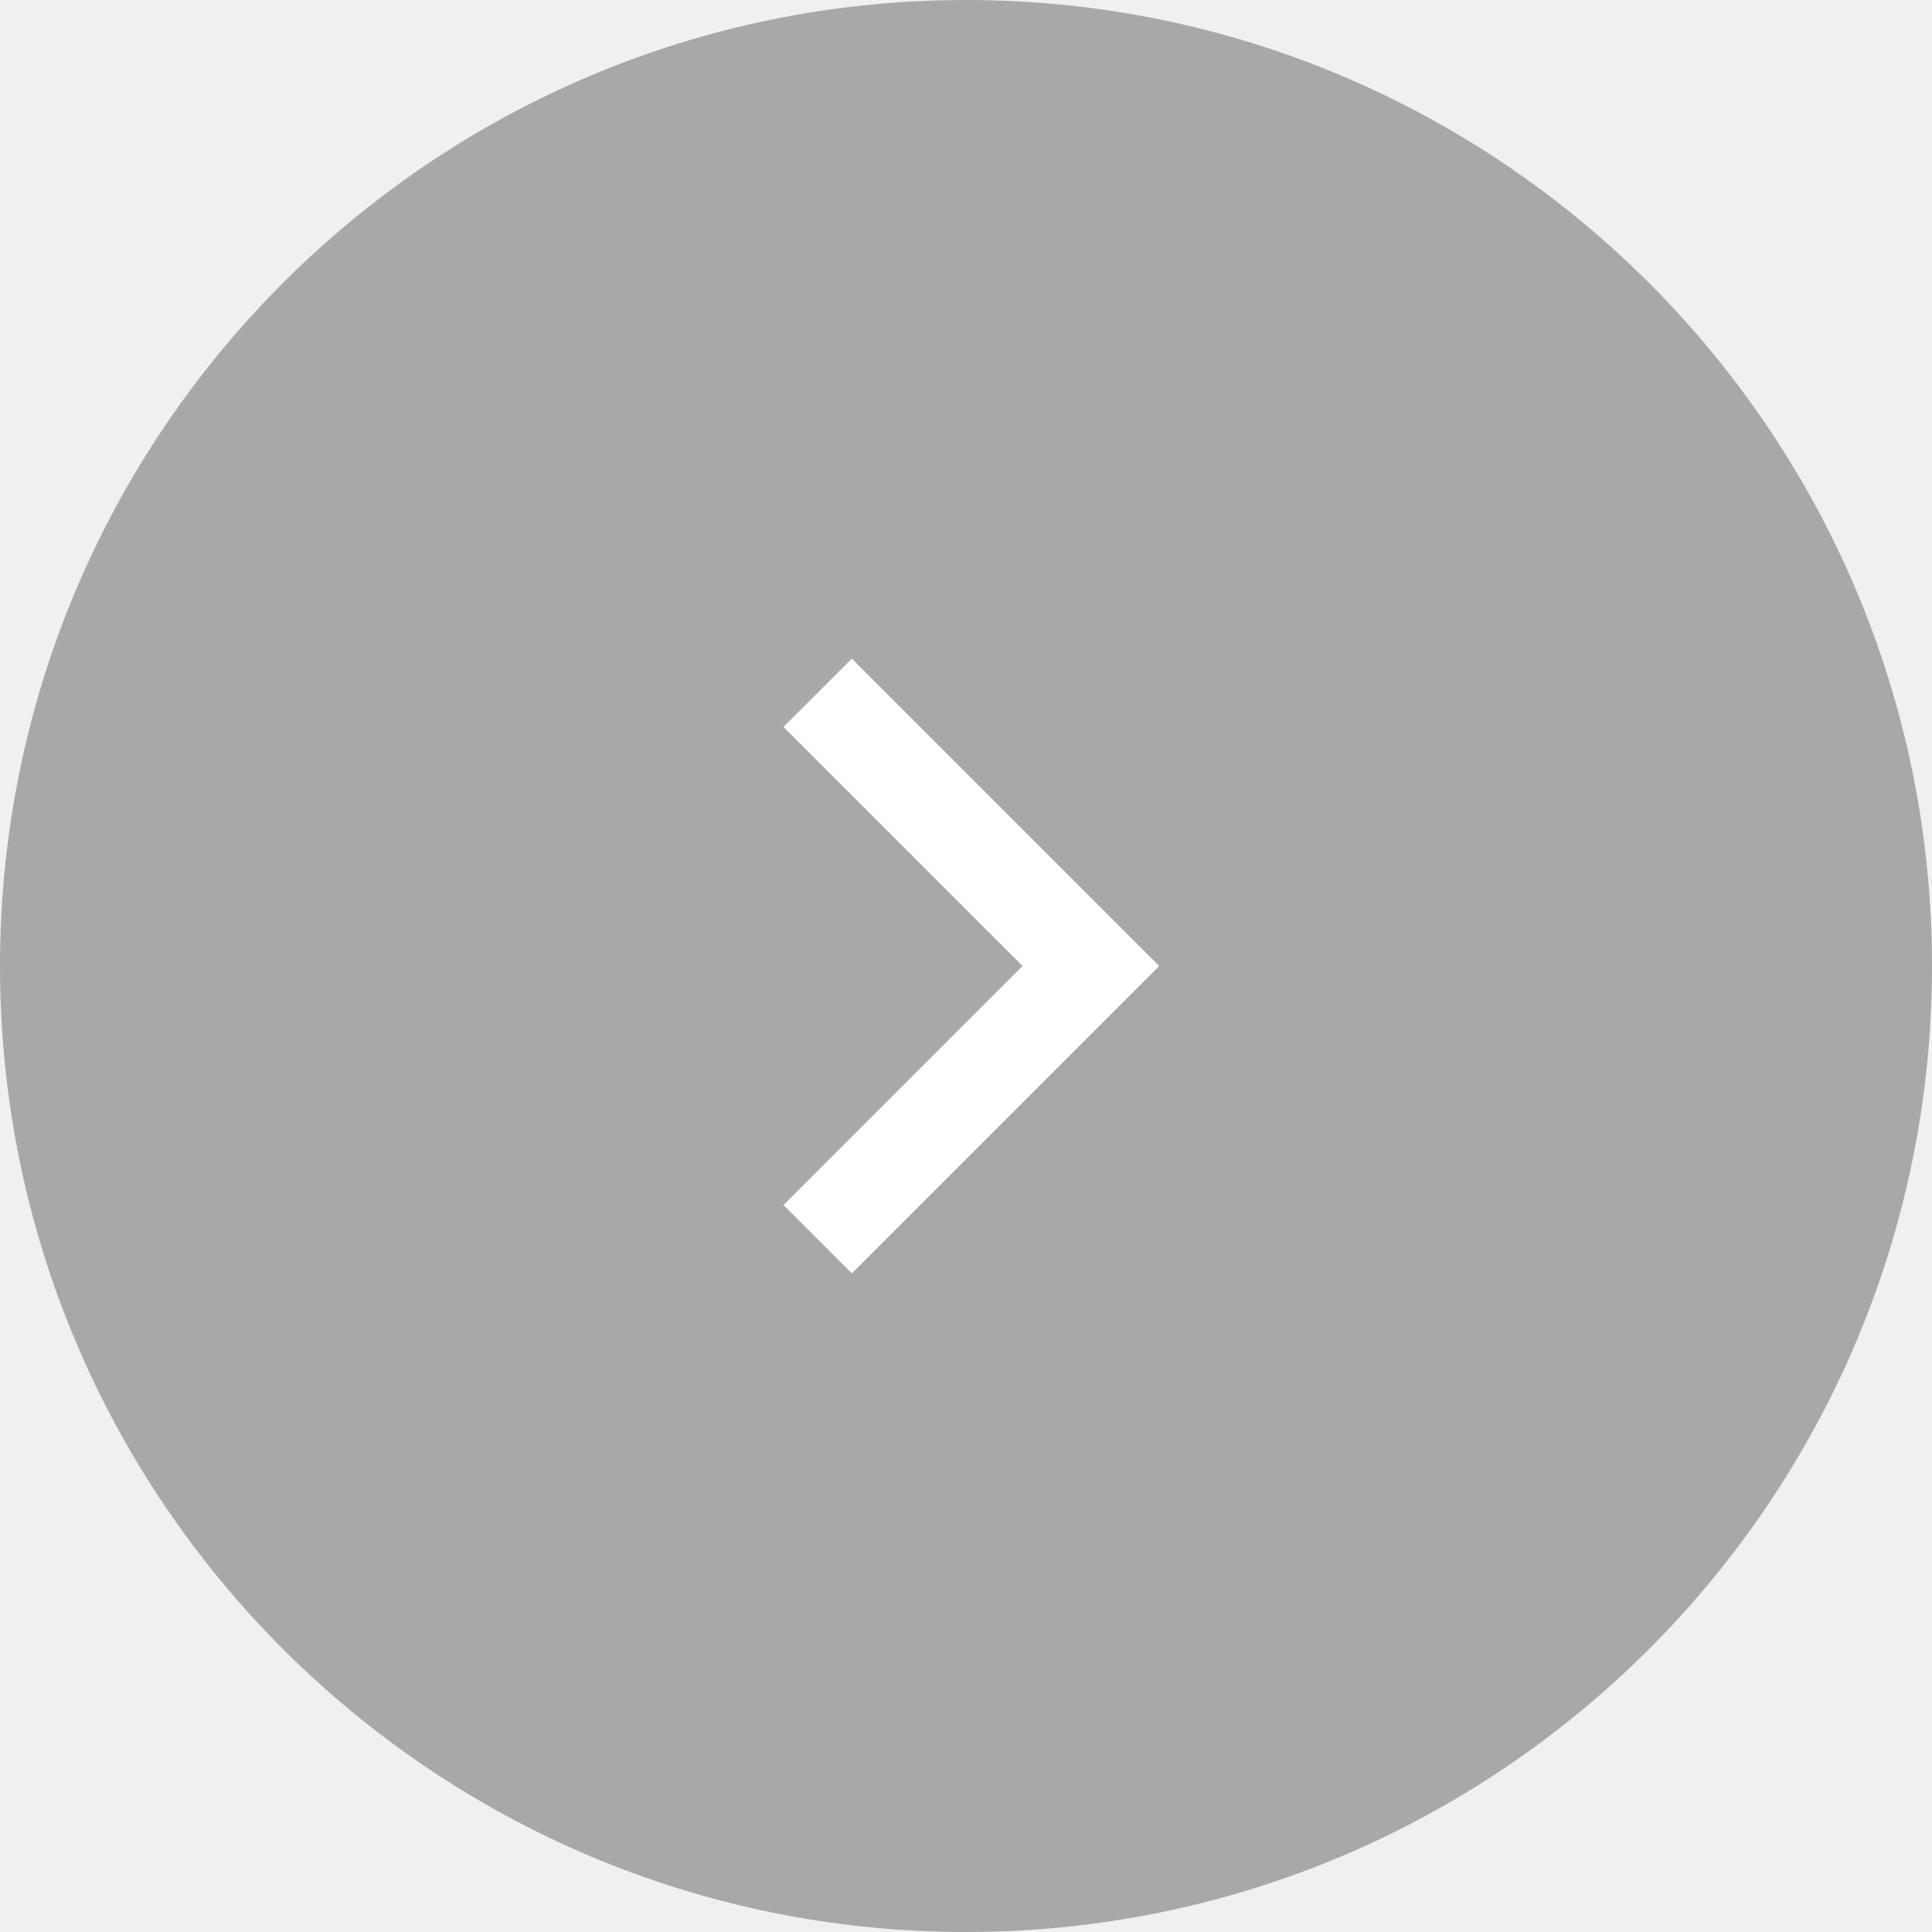
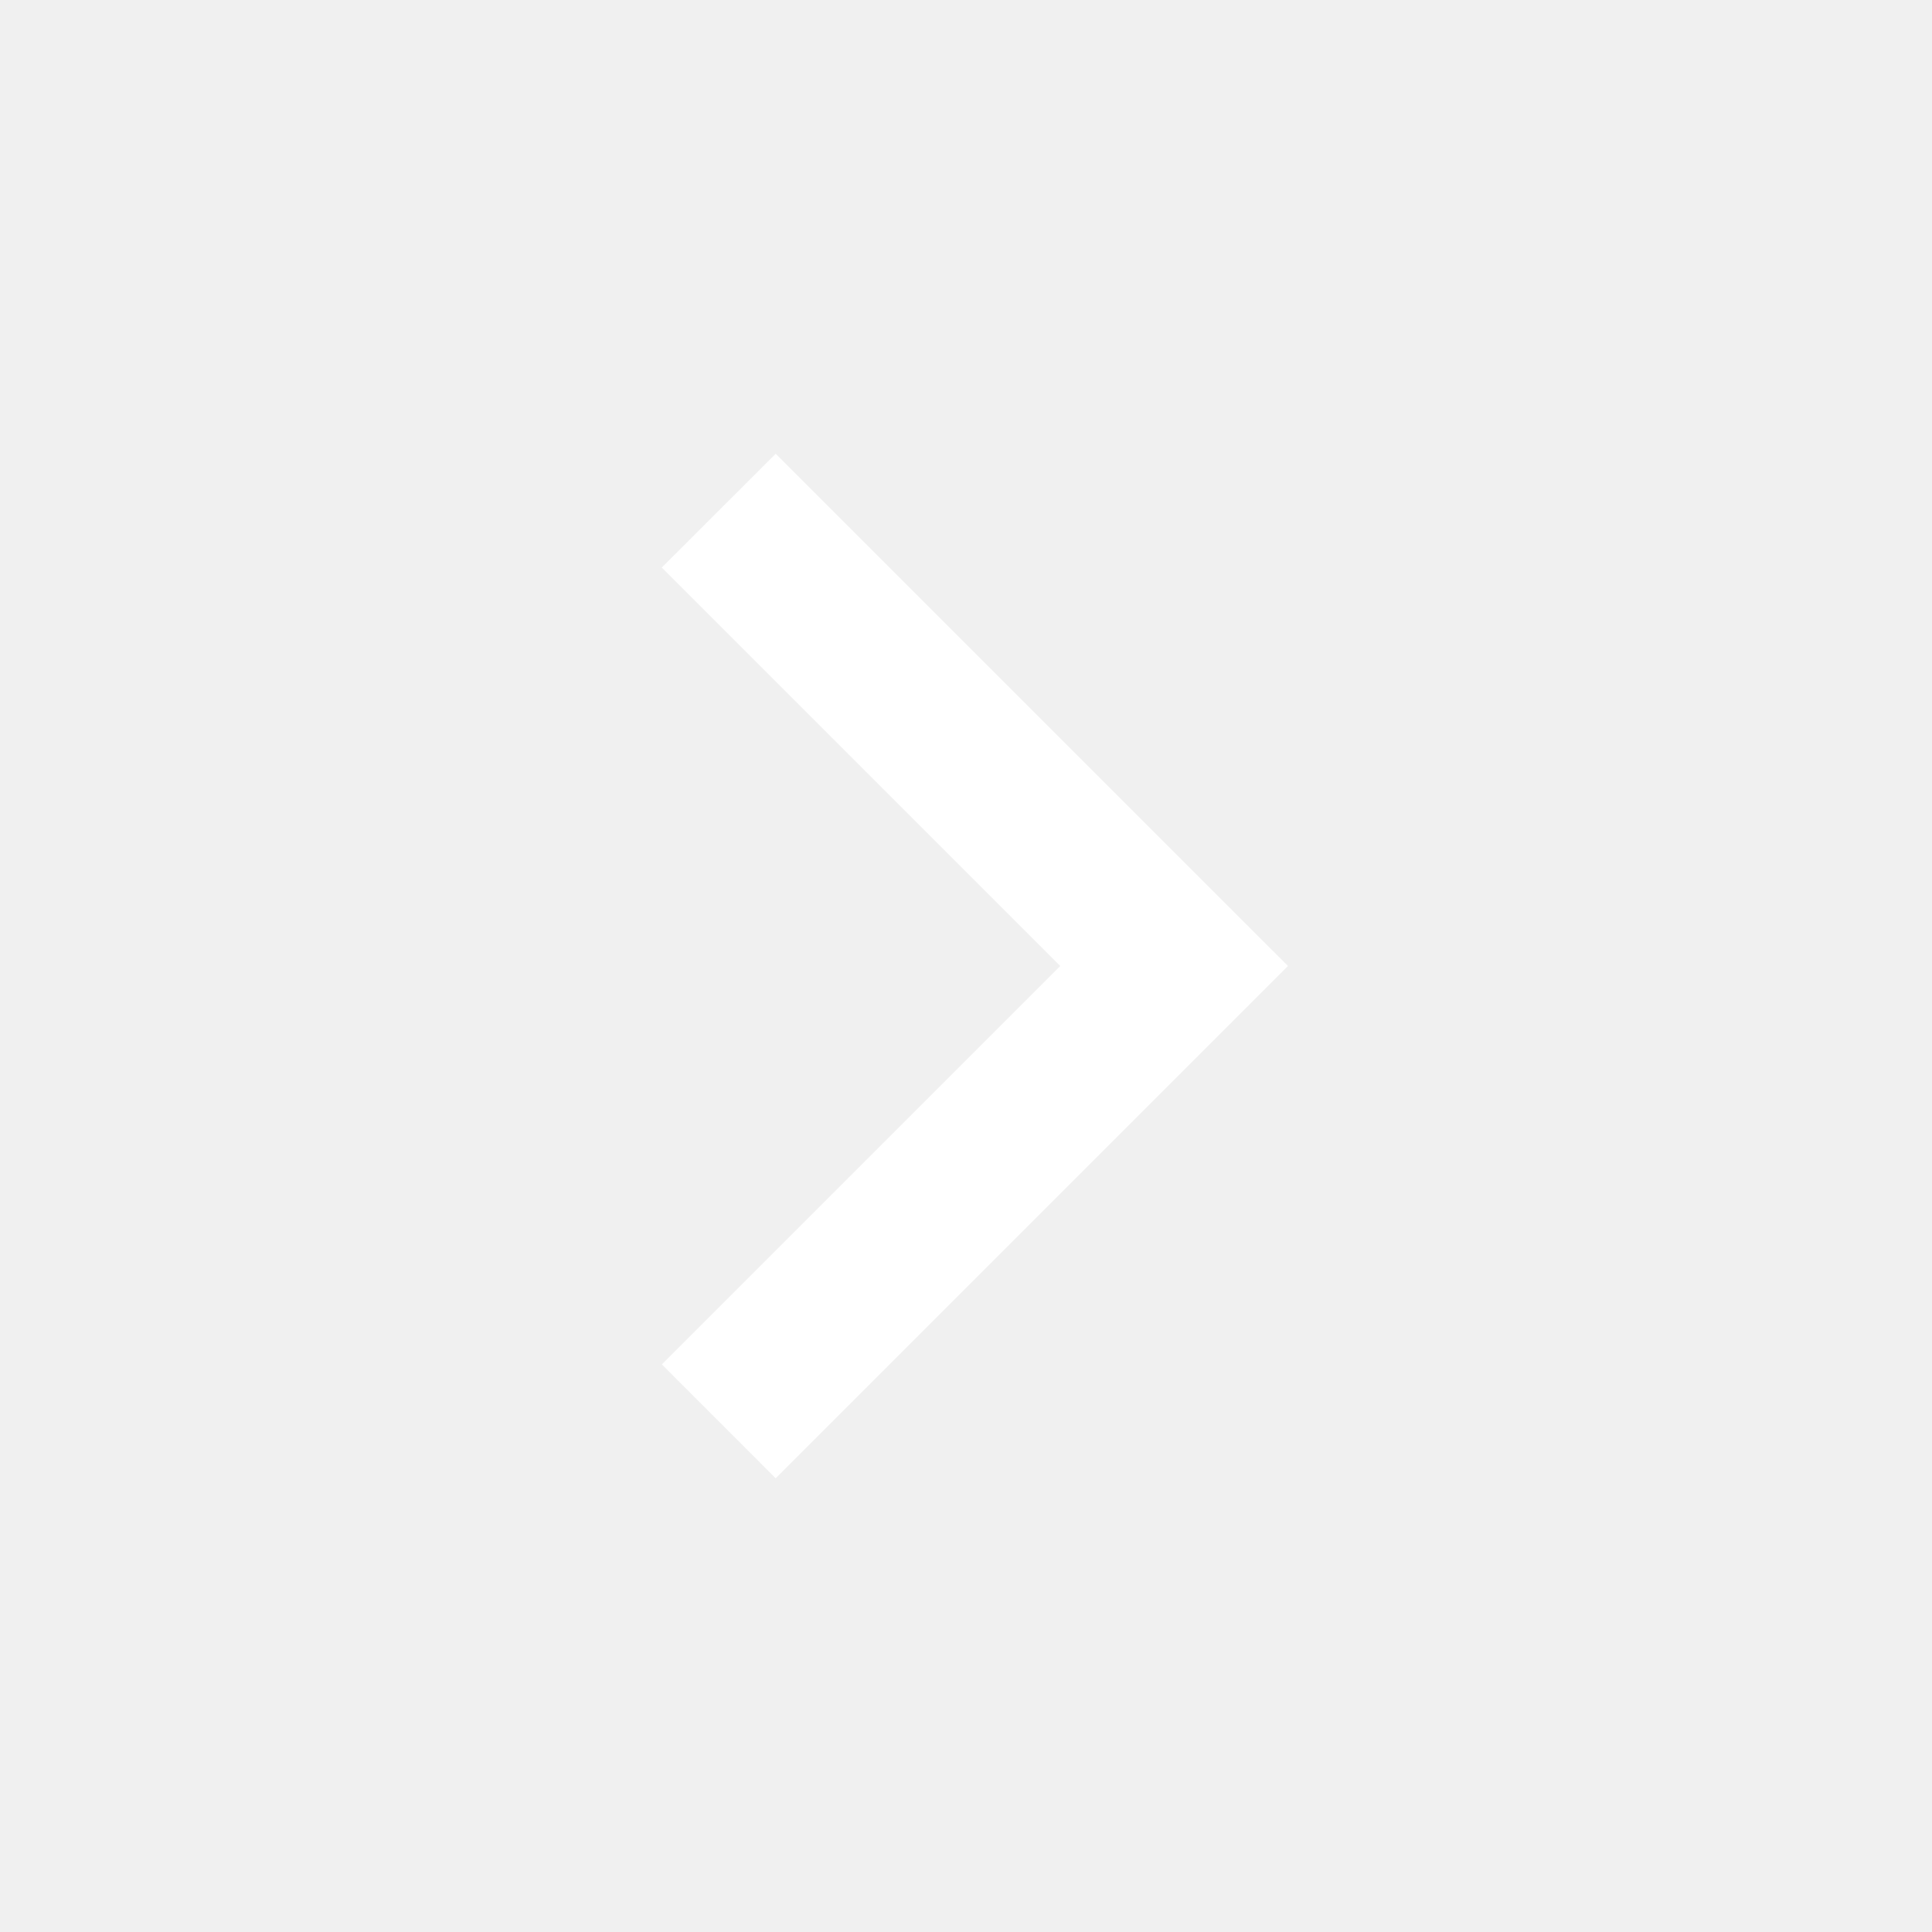
- <svg xmlns="http://www.w3.org/2000/svg" width="40" height="40" viewBox="0 0 40 40" fill="none">
-   <rect width="40" height="40" rx="20" fill="black" fill-opacity="0.3" />
-   <path d="M21.171 20L16.221 15.05L17.636 13.637L24 20L17.636 26.364L16.222 24.949L21.172 19.999L21.171 20Z" fill="white" />
+ <svg xmlns="http://www.w3.org/2000/svg" width="24" height="24" viewBox="0 0 24 24" fill="none">
+   <path d="M13.171 12L8.221 7.05L9.636 5.637L16 12L9.636 18.364L8.222 16.949L13.172 11.999L13.171 12Z" fill="white" />
</svg>
